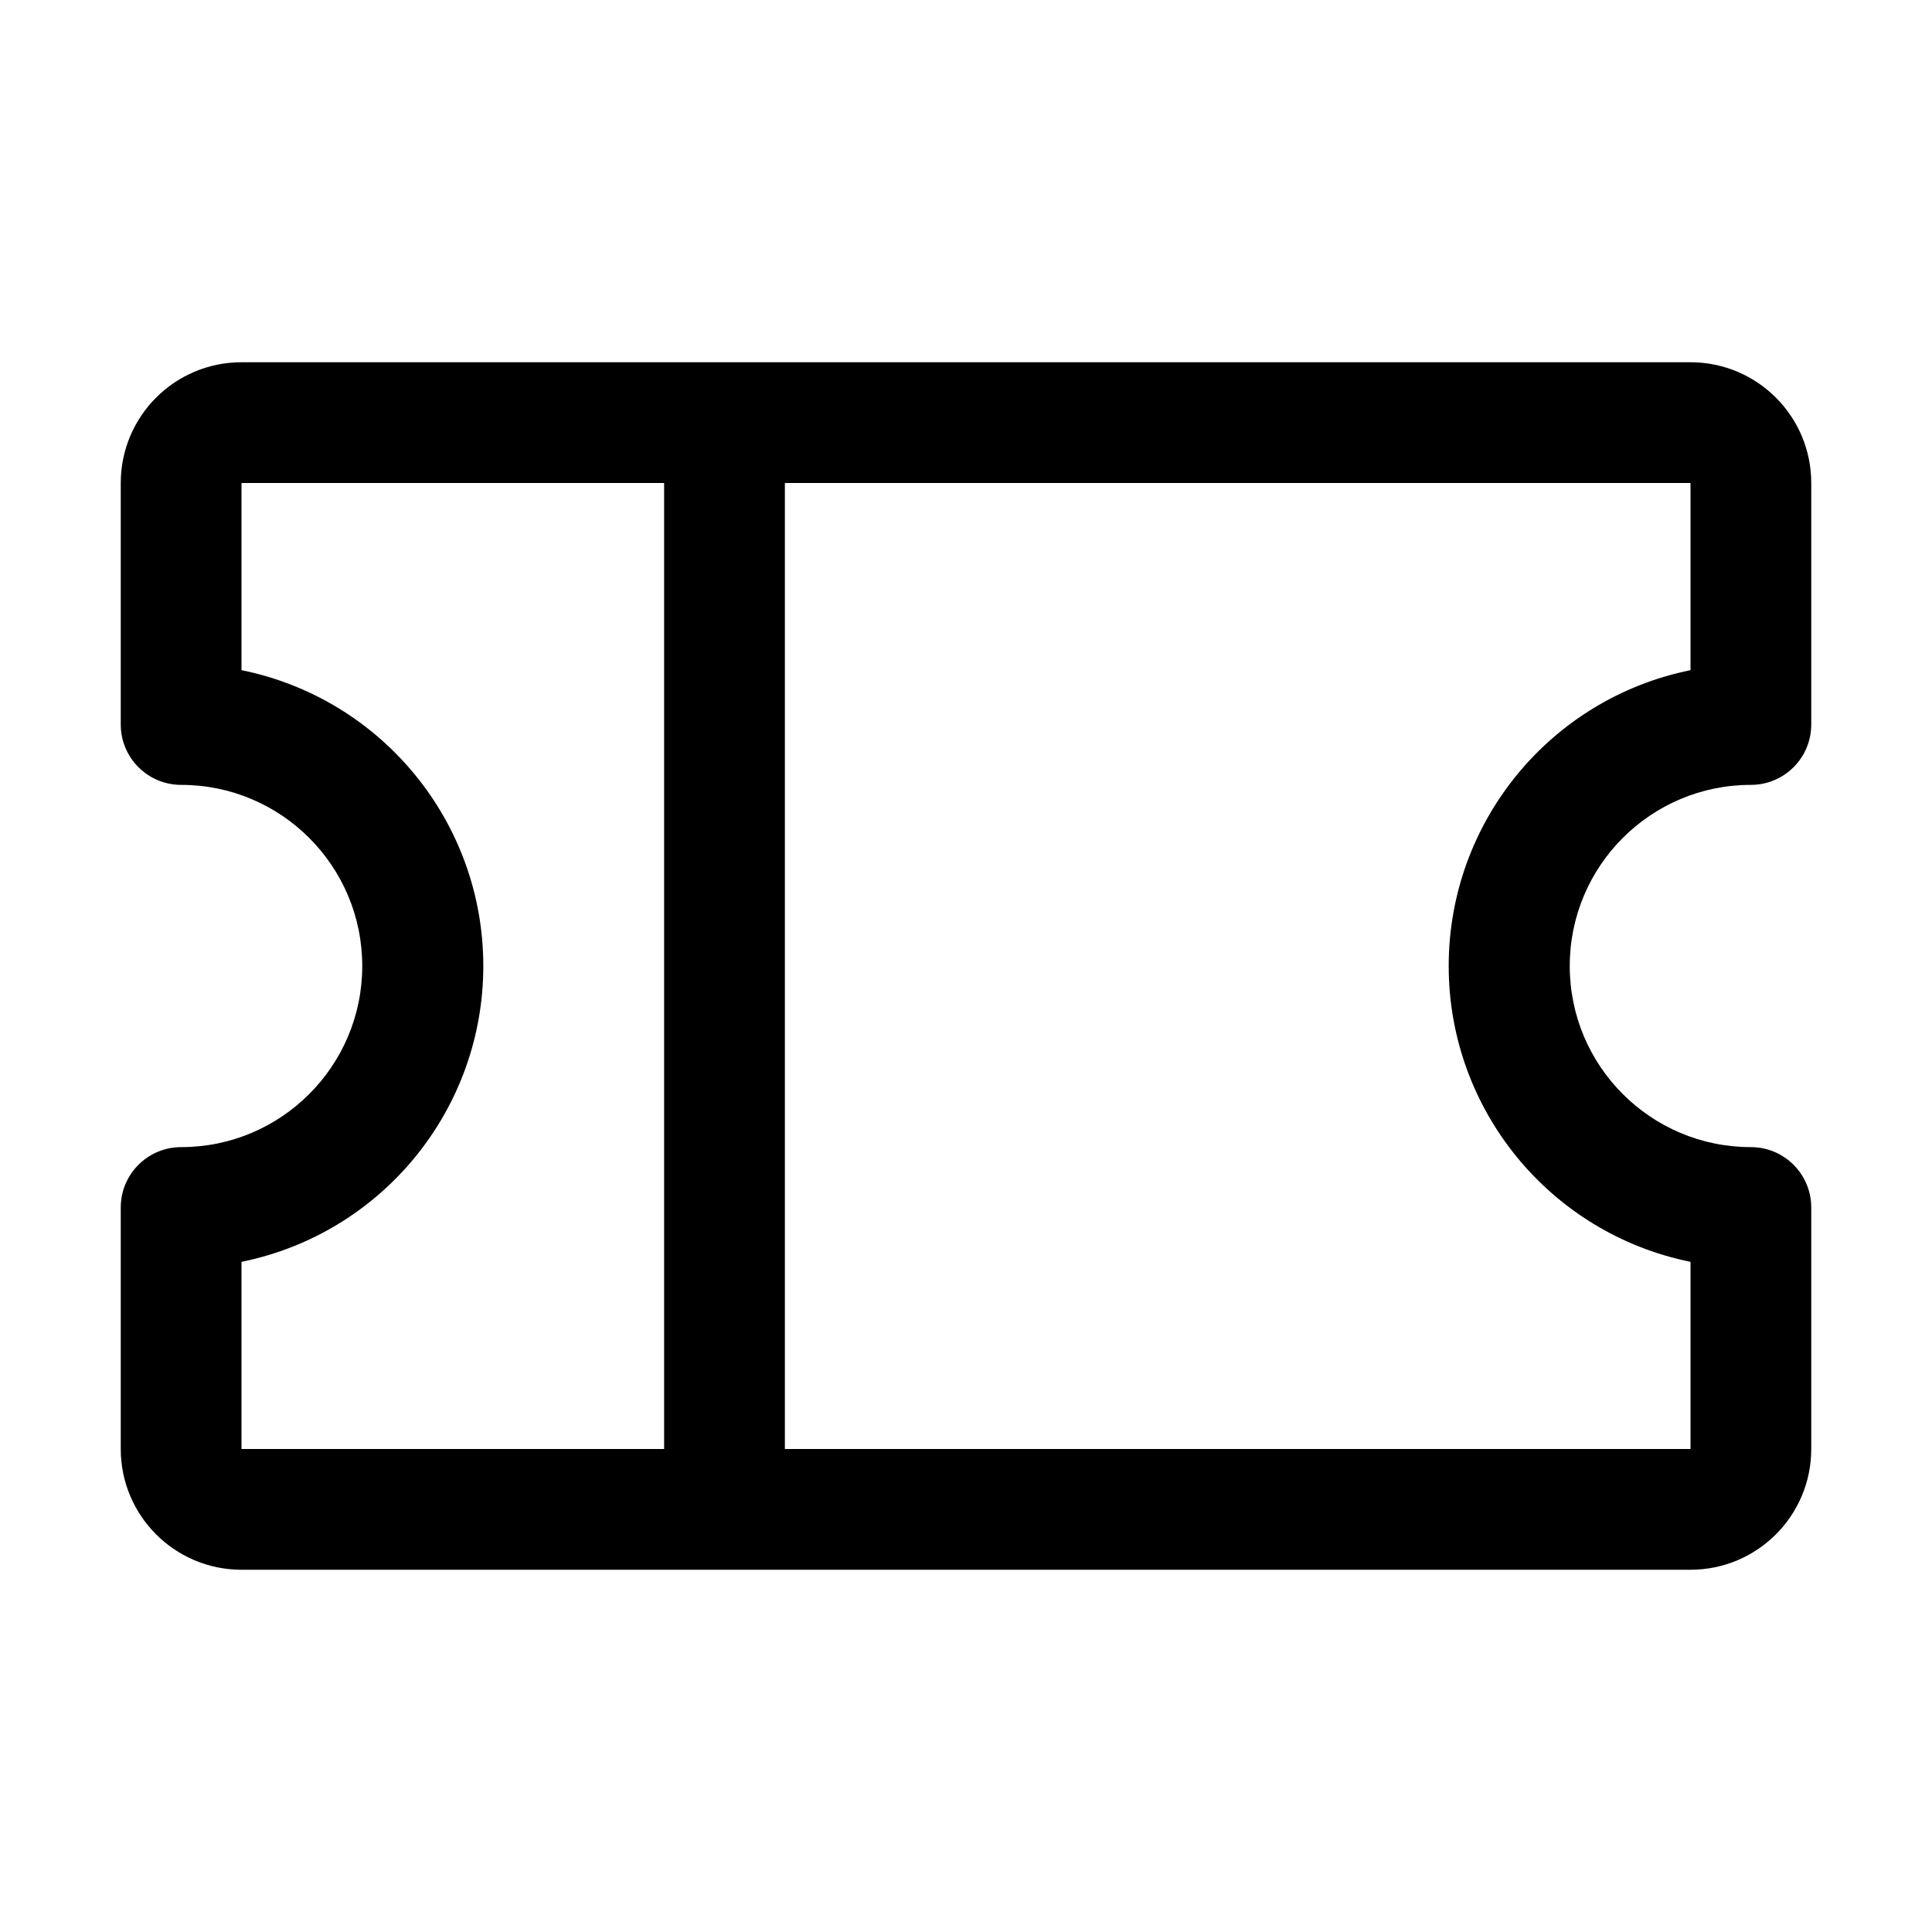
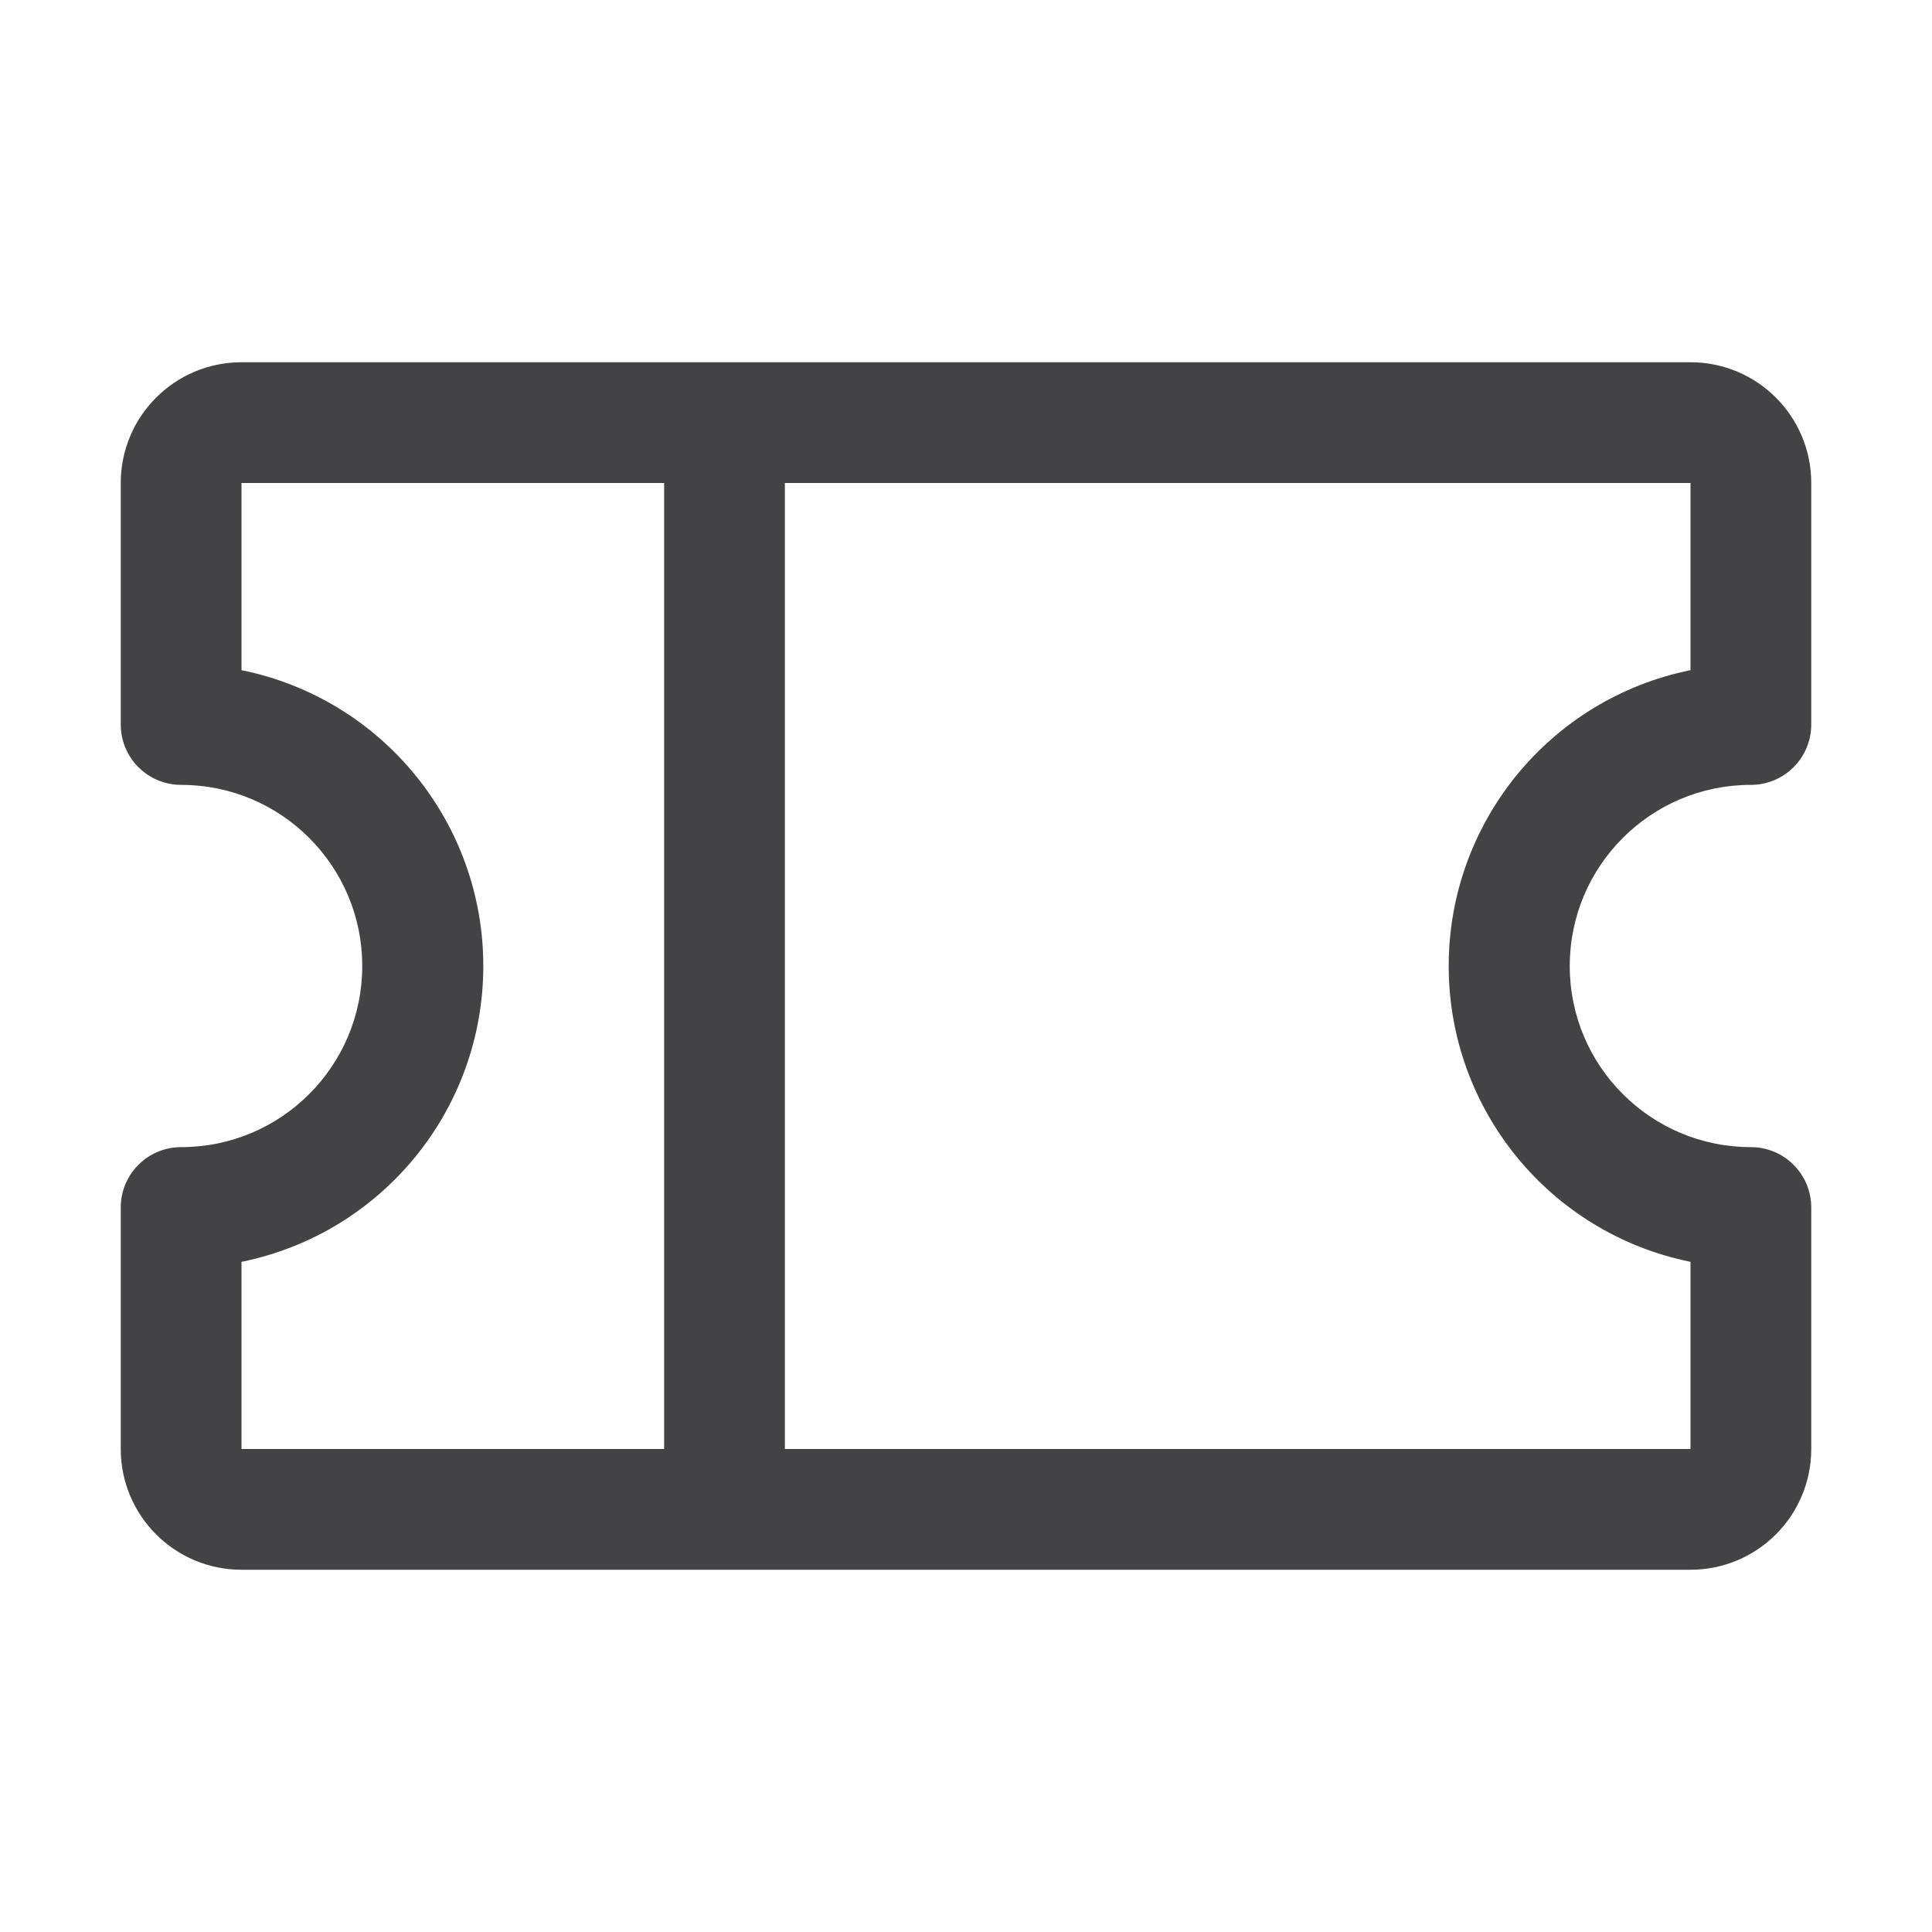
- <svg xmlns="http://www.w3.org/2000/svg" width="32" height="32" fill="#000000" viewBox="0 0 256 256">
+ <svg xmlns="http://www.w3.org/2000/svg" width="32" height="32" fill="#434345" viewBox="0 0 256 256">
  <path d="M232,104a8,8,0,0,0,8-8V64a16,16,0,0,0-16-16H32A16,16,0,0,0,16,64V96a8,8,0,0,0,8,8,24,24,0,0,1,0,48,8,8,0,0,0-8,8v32a16,16,0,0,0,16,16H224a16,16,0,0,0,16-16V160a8,8,0,0,0-8-8,24,24,0,0,1,0-48ZM32,167.2a40,40,0,0,0,0-78.4V64H88V192H32Zm192,0V192H104V64H224V88.8a40,40,0,0,0,0,78.4Z" />
</svg>
